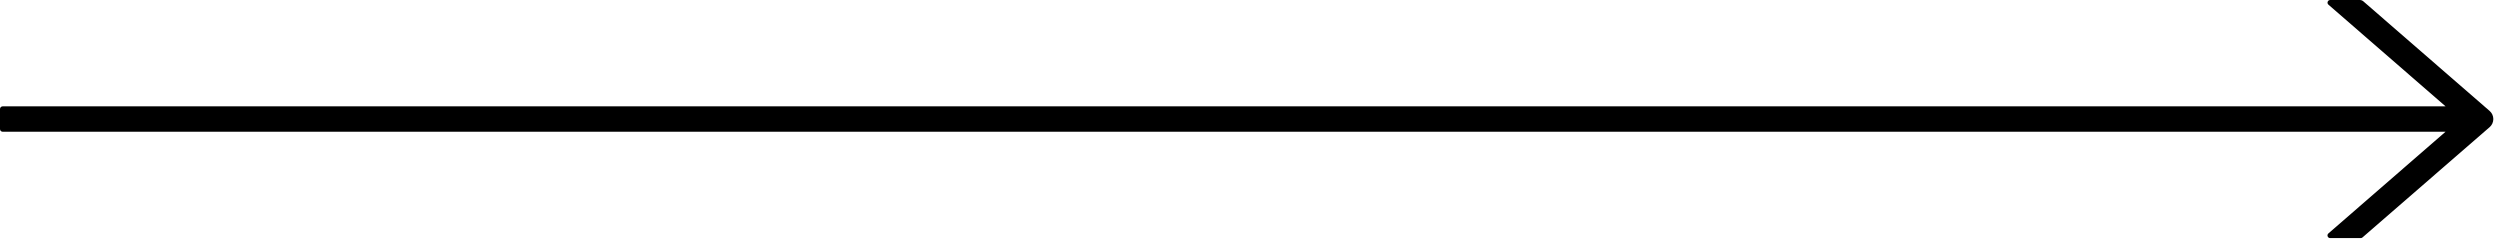
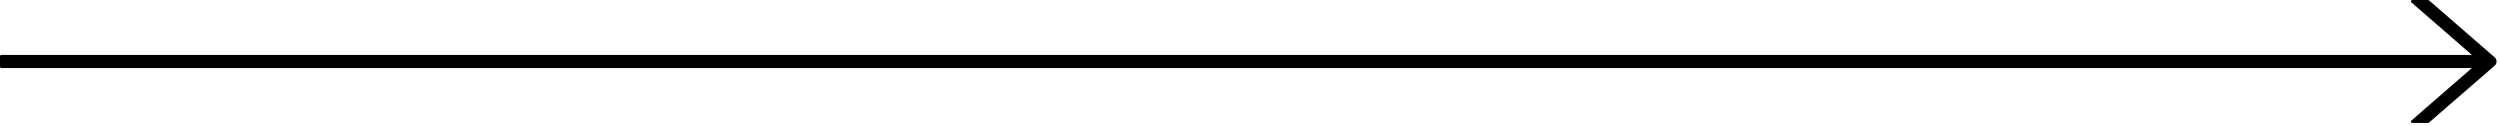
- <svg xmlns="http://www.w3.org/2000/svg" width="267" height="26" viewBox="0 0 267 26" fill="none">
-   <path d="M265.893 11.85L252.4 0.139C252.296 0.05 252.164 0 252.025 0H248.864C248.6 0 248.479 0.329 248.679 0.5L261.186 11.357H0.286C0.129 11.357 0 11.486 0 11.643V13.786C0 13.943 0.129 14.071 0.286 14.071H261.182L248.675 24.929C248.475 25.104 248.596 25.429 248.861 25.429H252.129C252.196 25.429 252.264 25.404 252.314 25.357L265.893 13.579C266.016 13.471 266.116 13.338 266.184 13.189C266.251 13.04 266.287 12.878 266.287 12.714C266.287 12.55 266.251 12.389 266.184 12.239C266.116 12.09 266.016 11.957 265.893 11.85Z" fill="black" />
+ <svg xmlns="http://www.w3.org/2000/svg" width="517" height="26" viewBox="0 0 517 26" fill="none">
+   <path d="M515.893 11.85L502.4 0.139C502.296 0.05 502.164 0 502.025 0H498.864C498.6 0 498.479 0.329 498.679 0.5L511.186 11.357H0.286C0.129 11.357 0 11.486 0 11.643V13.786C0 13.943 0.129 14.071 0.286 14.071H511.182L498.675 24.929C498.475 25.104 498.596 25.429 498.861 25.429H502.129C502.196 25.429 502.264 25.404 502.314 25.357L515.893 13.579C516.016 13.471 516.116 13.338 516.184 13.189C516.252 13.04 516.287 12.878 516.287 12.714C516.287 12.55 516.252 12.389 516.184 12.239C516.116 12.09 516.016 11.957 515.893 11.85Z" fill="black" />
</svg>
